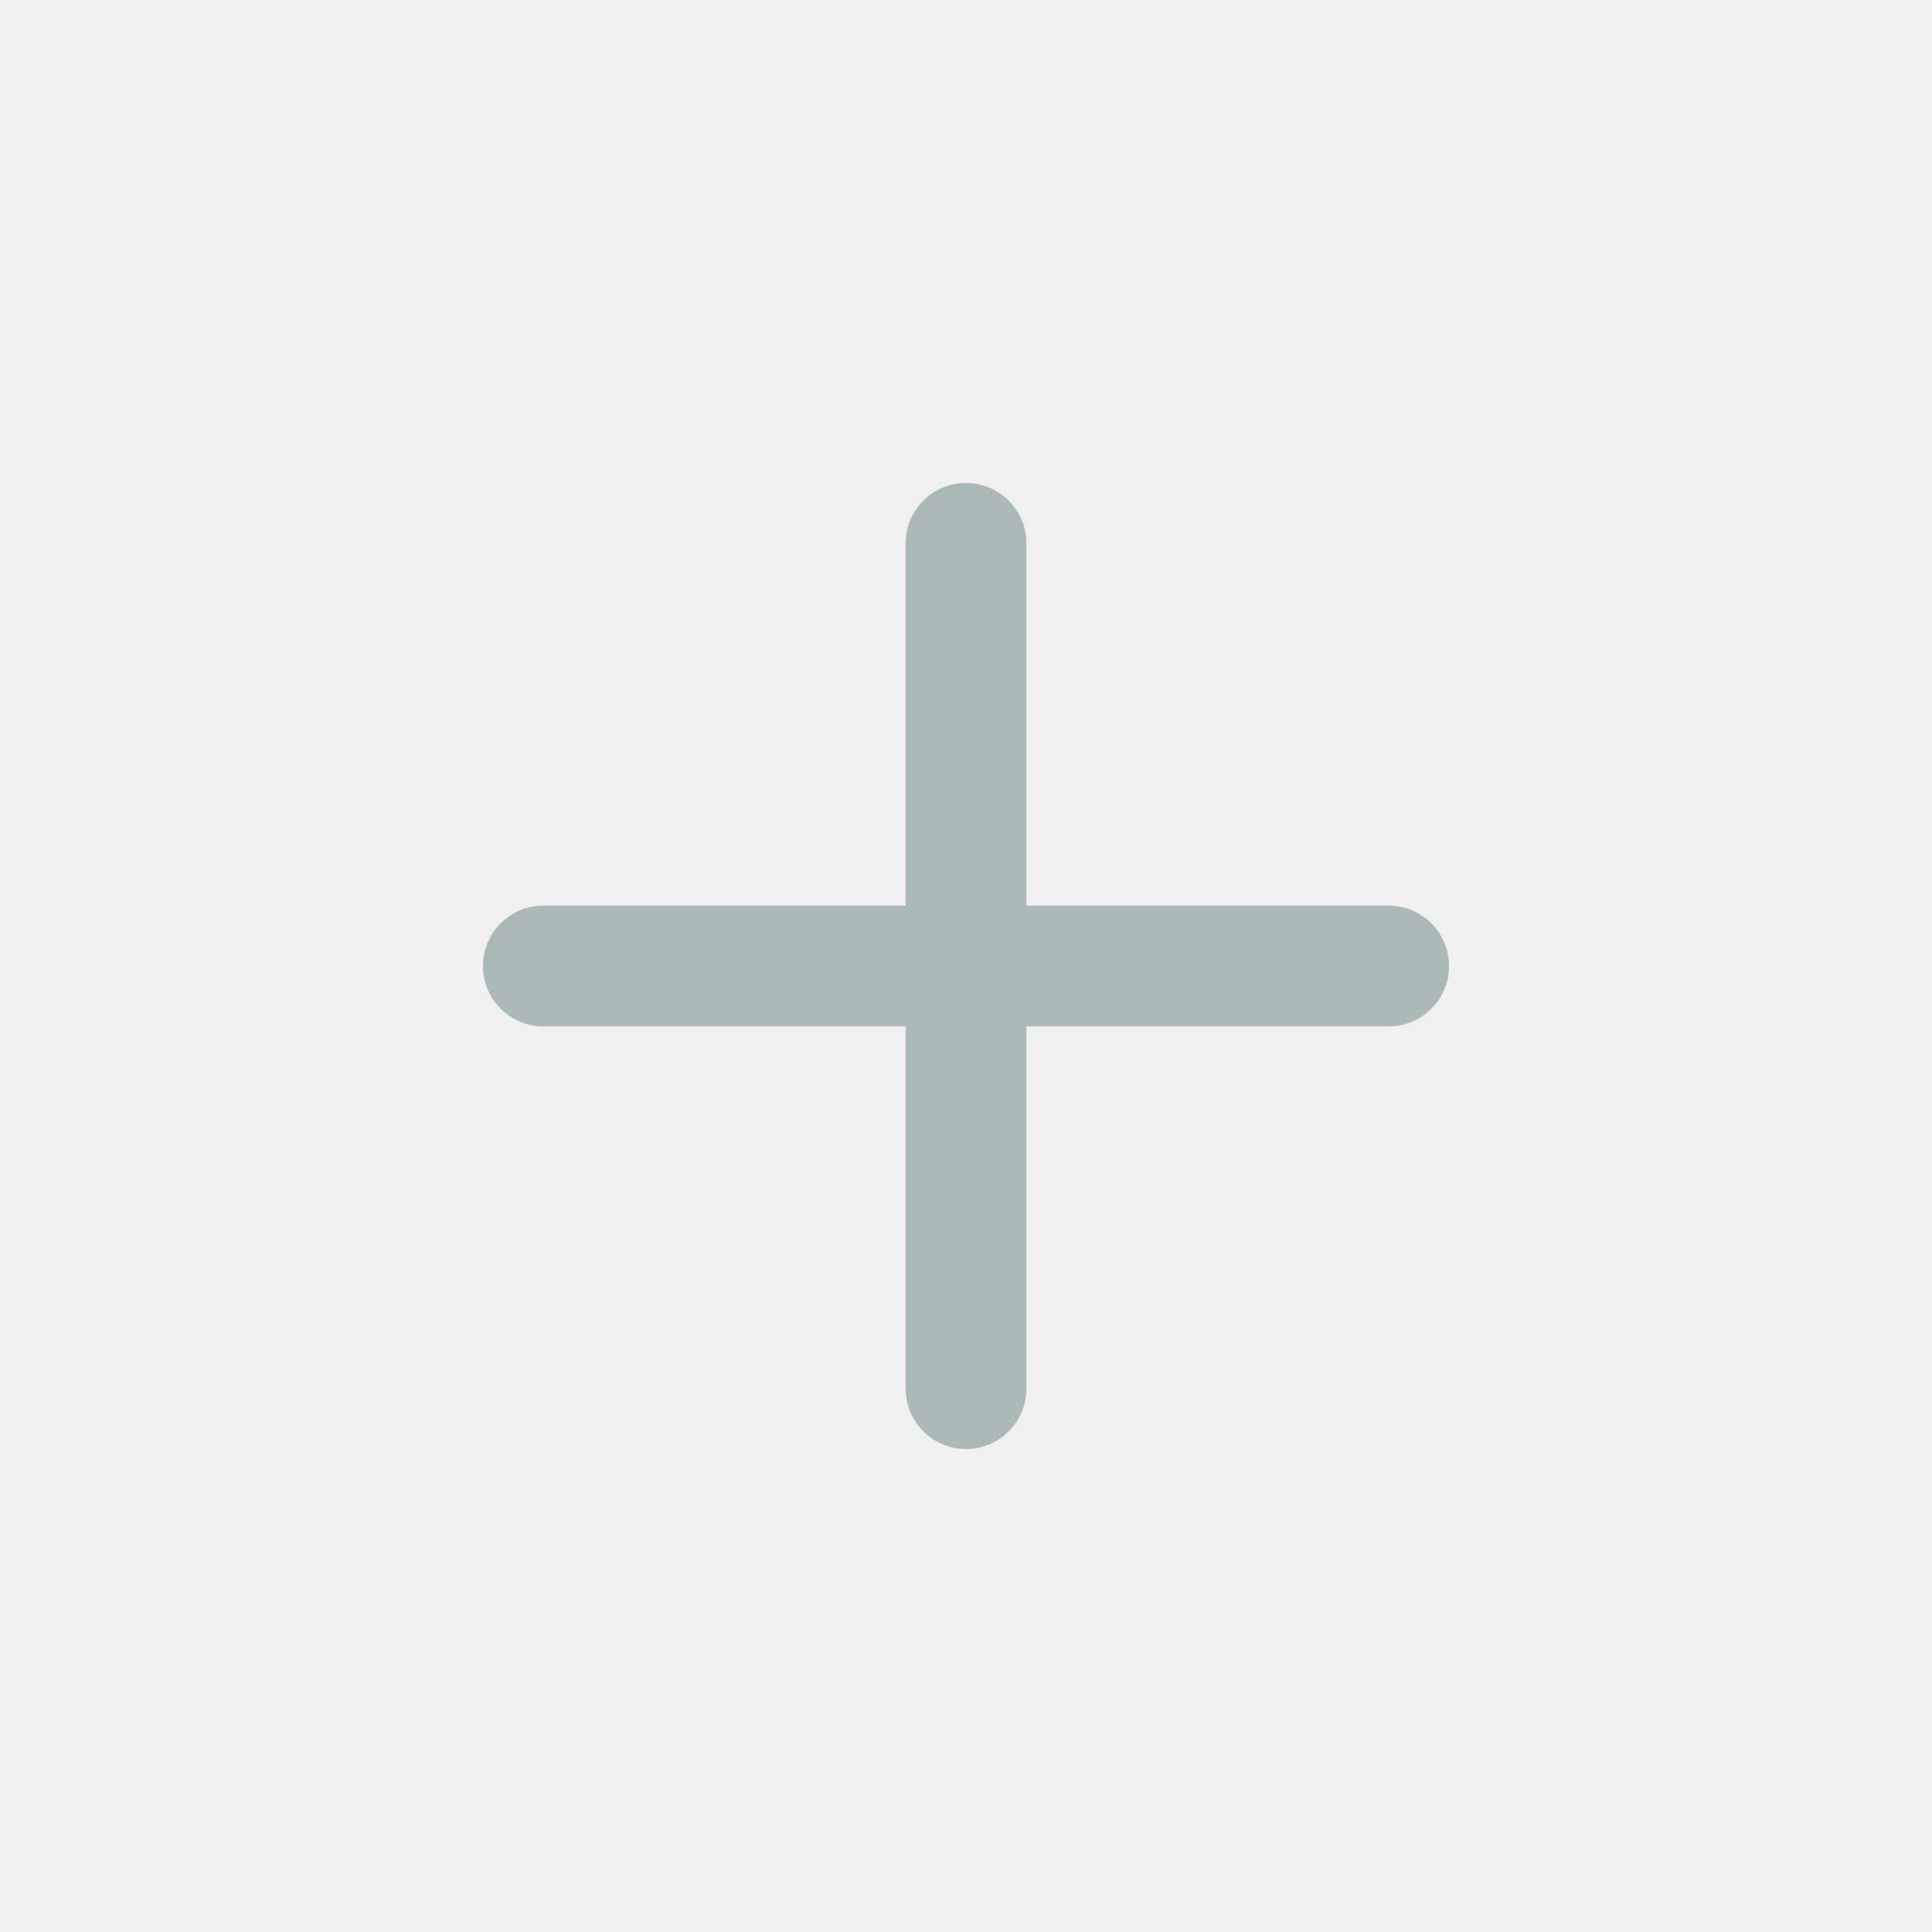
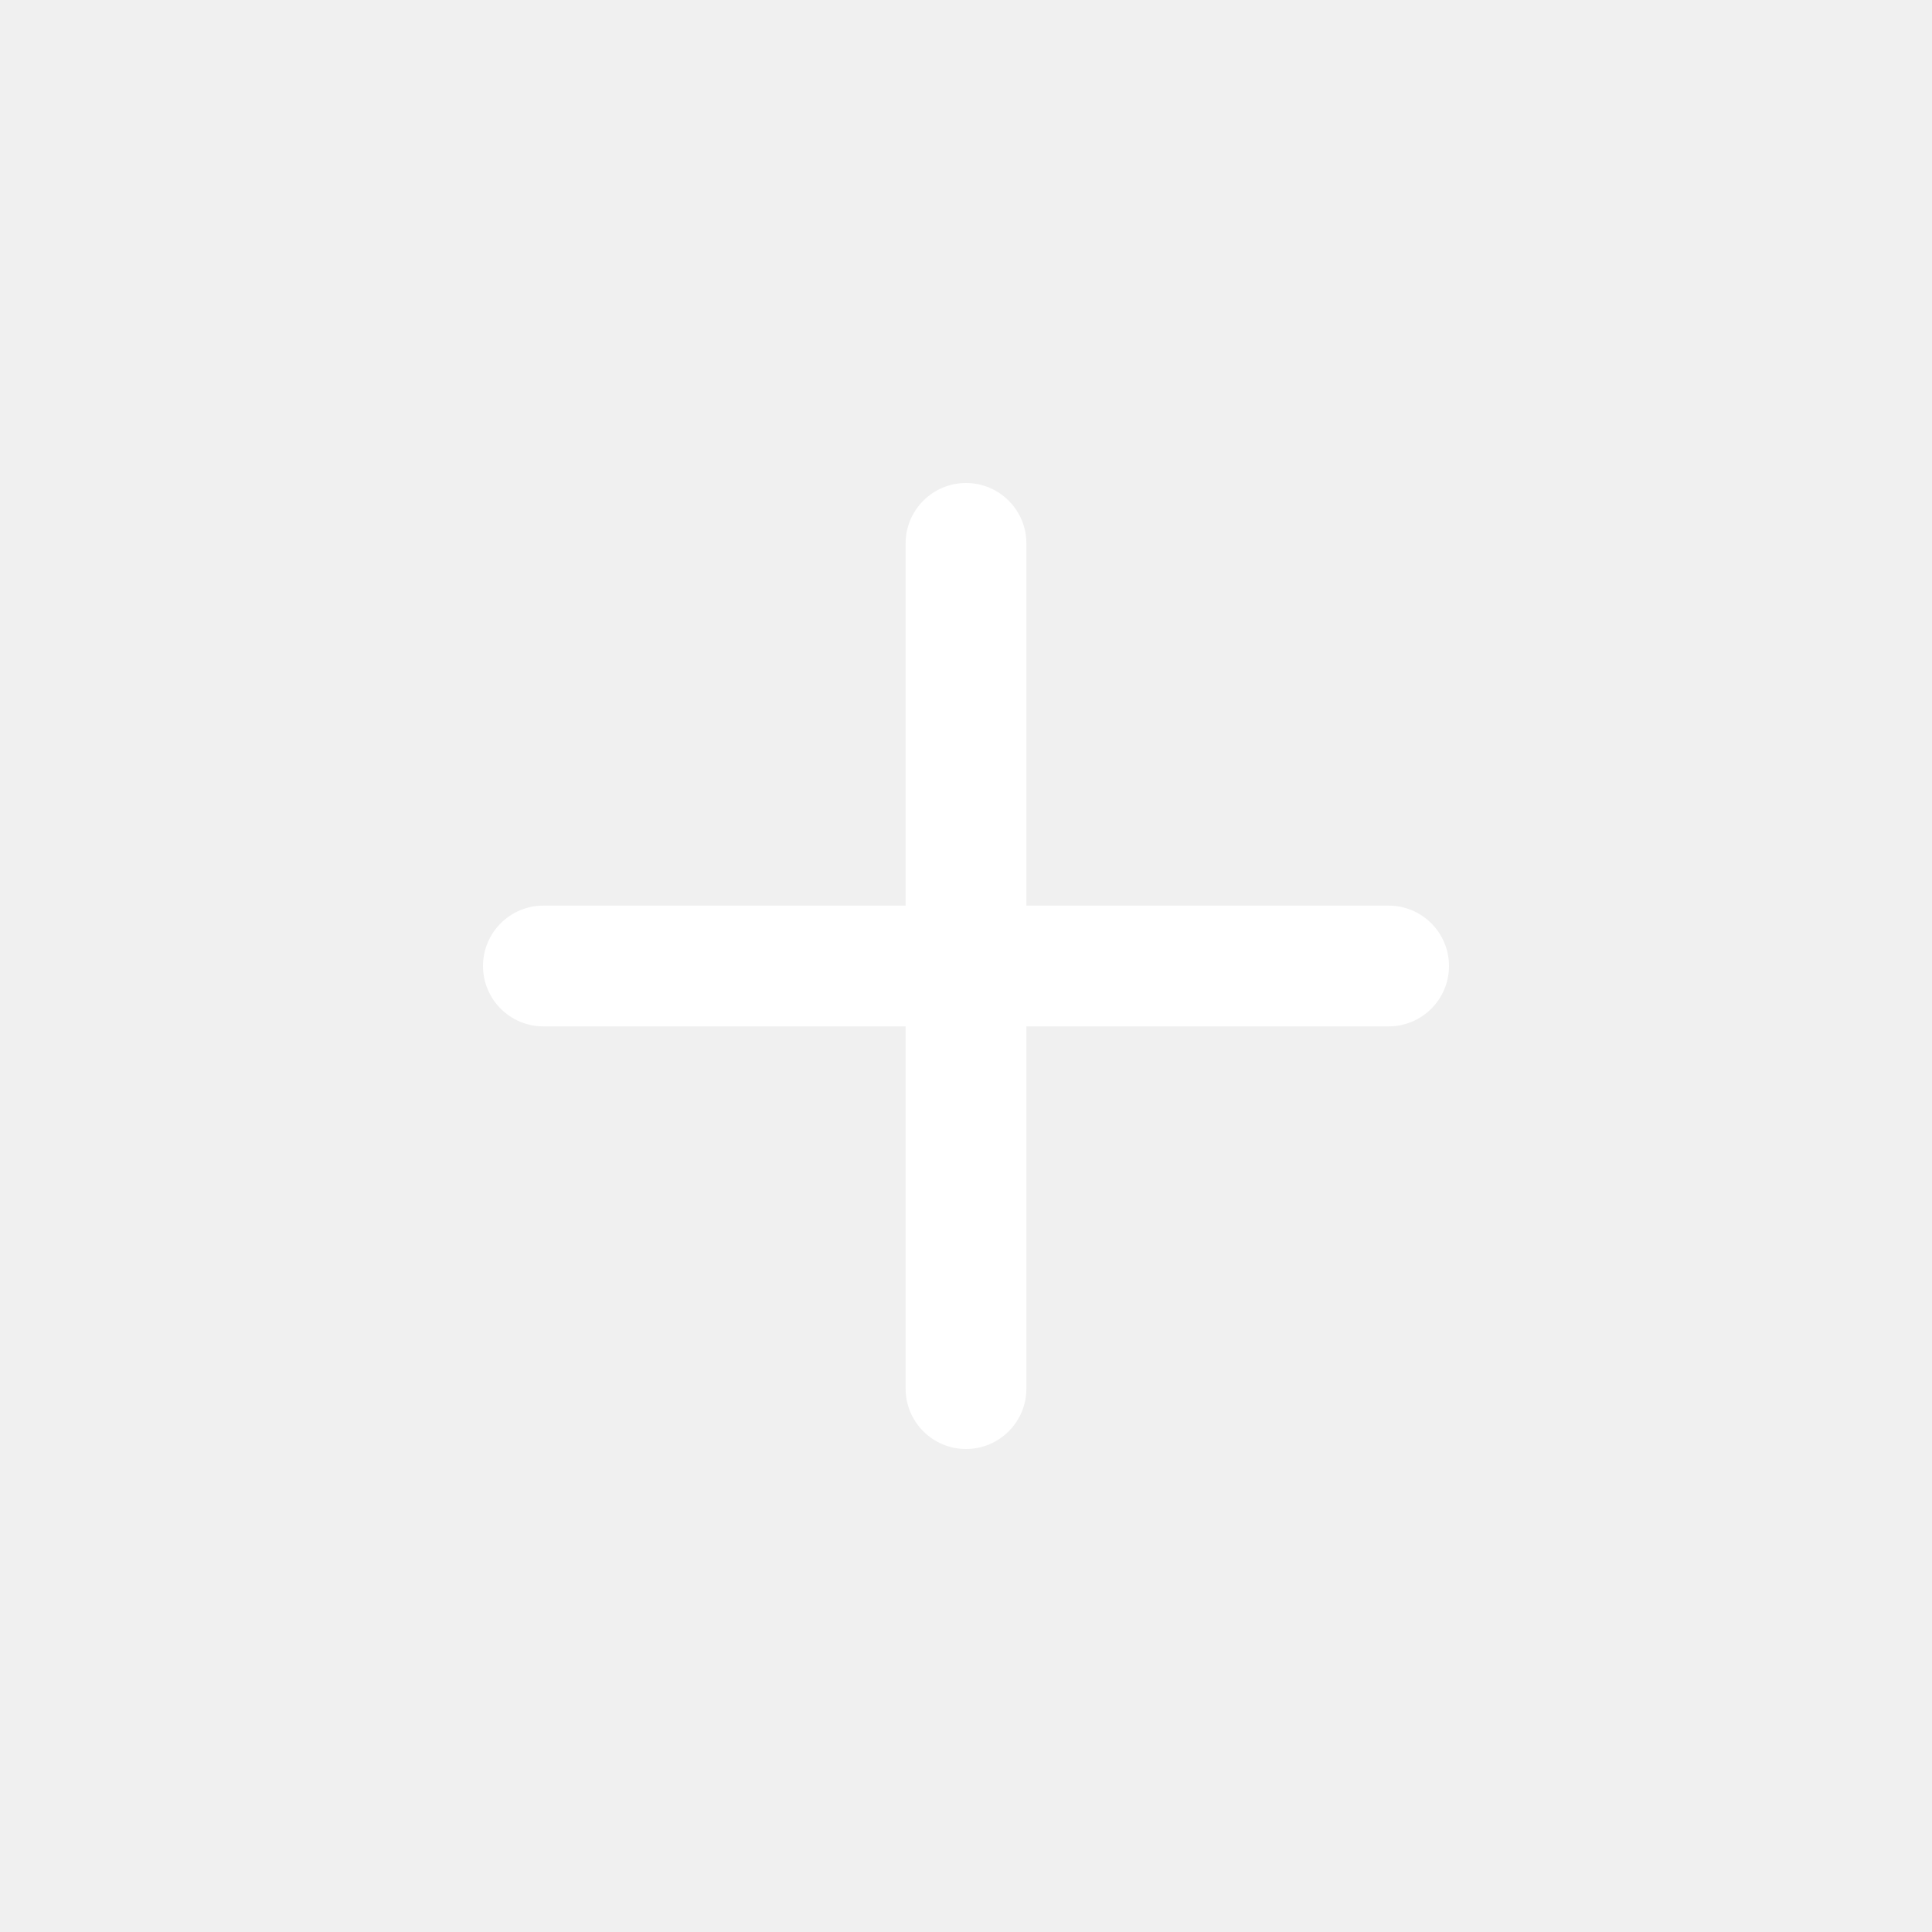
- <svg xmlns="http://www.w3.org/2000/svg" preserveAspectRatio="none" overflow="visible" style="display: block;" width="20" height="20" viewBox="0 0 20 20" fill="none">
-   <g id="Icon">
-     <path id="Union" d="M10 5C10.345 5 10.625 5.28 10.625 5.625V9.375H14.375C14.72 9.375 15 9.655 15 10C15 10.345 14.72 10.625 14.375 10.625H10.625V14.375C10.625 14.72 10.345 15 10 15C9.655 15 9.375 14.72 9.375 14.375V10.625H5.625C5.28 10.625 5 10.345 5 10C5 9.655 5.28 9.375 5.625 9.375H9.375V5.625C9.375 5.28 9.655 5 10 5Z" fill="#AAB8B6" />
+ <svg xmlns="http://www.w3.org/2000/svg" preserveAspectRatio="none" overflow="visible" style="display: block;" width="16" height="16" viewBox="0 0 16 16" fill="none">
+   <g id="Icon/System">
+     <path id="Union" d="M8 4C8.276 4 8.5 4.224 8.5 4.5V7.5H11.5C11.776 7.5 12 7.724 12 8C12 8.276 11.776 8.5 11.5 8.5H8.5V11.5C8.5 11.776 8.276 12 8 12C7.724 12 7.5 11.776 7.5 11.5V8.5H4.5C4.224 8.5 4 8.276 4 8C4 7.724 4.224 7.5 4.5 7.5H7.5V4.5C7.5 4.224 7.724 4 8 4Z" fill="white" />
  </g>
</svg>
